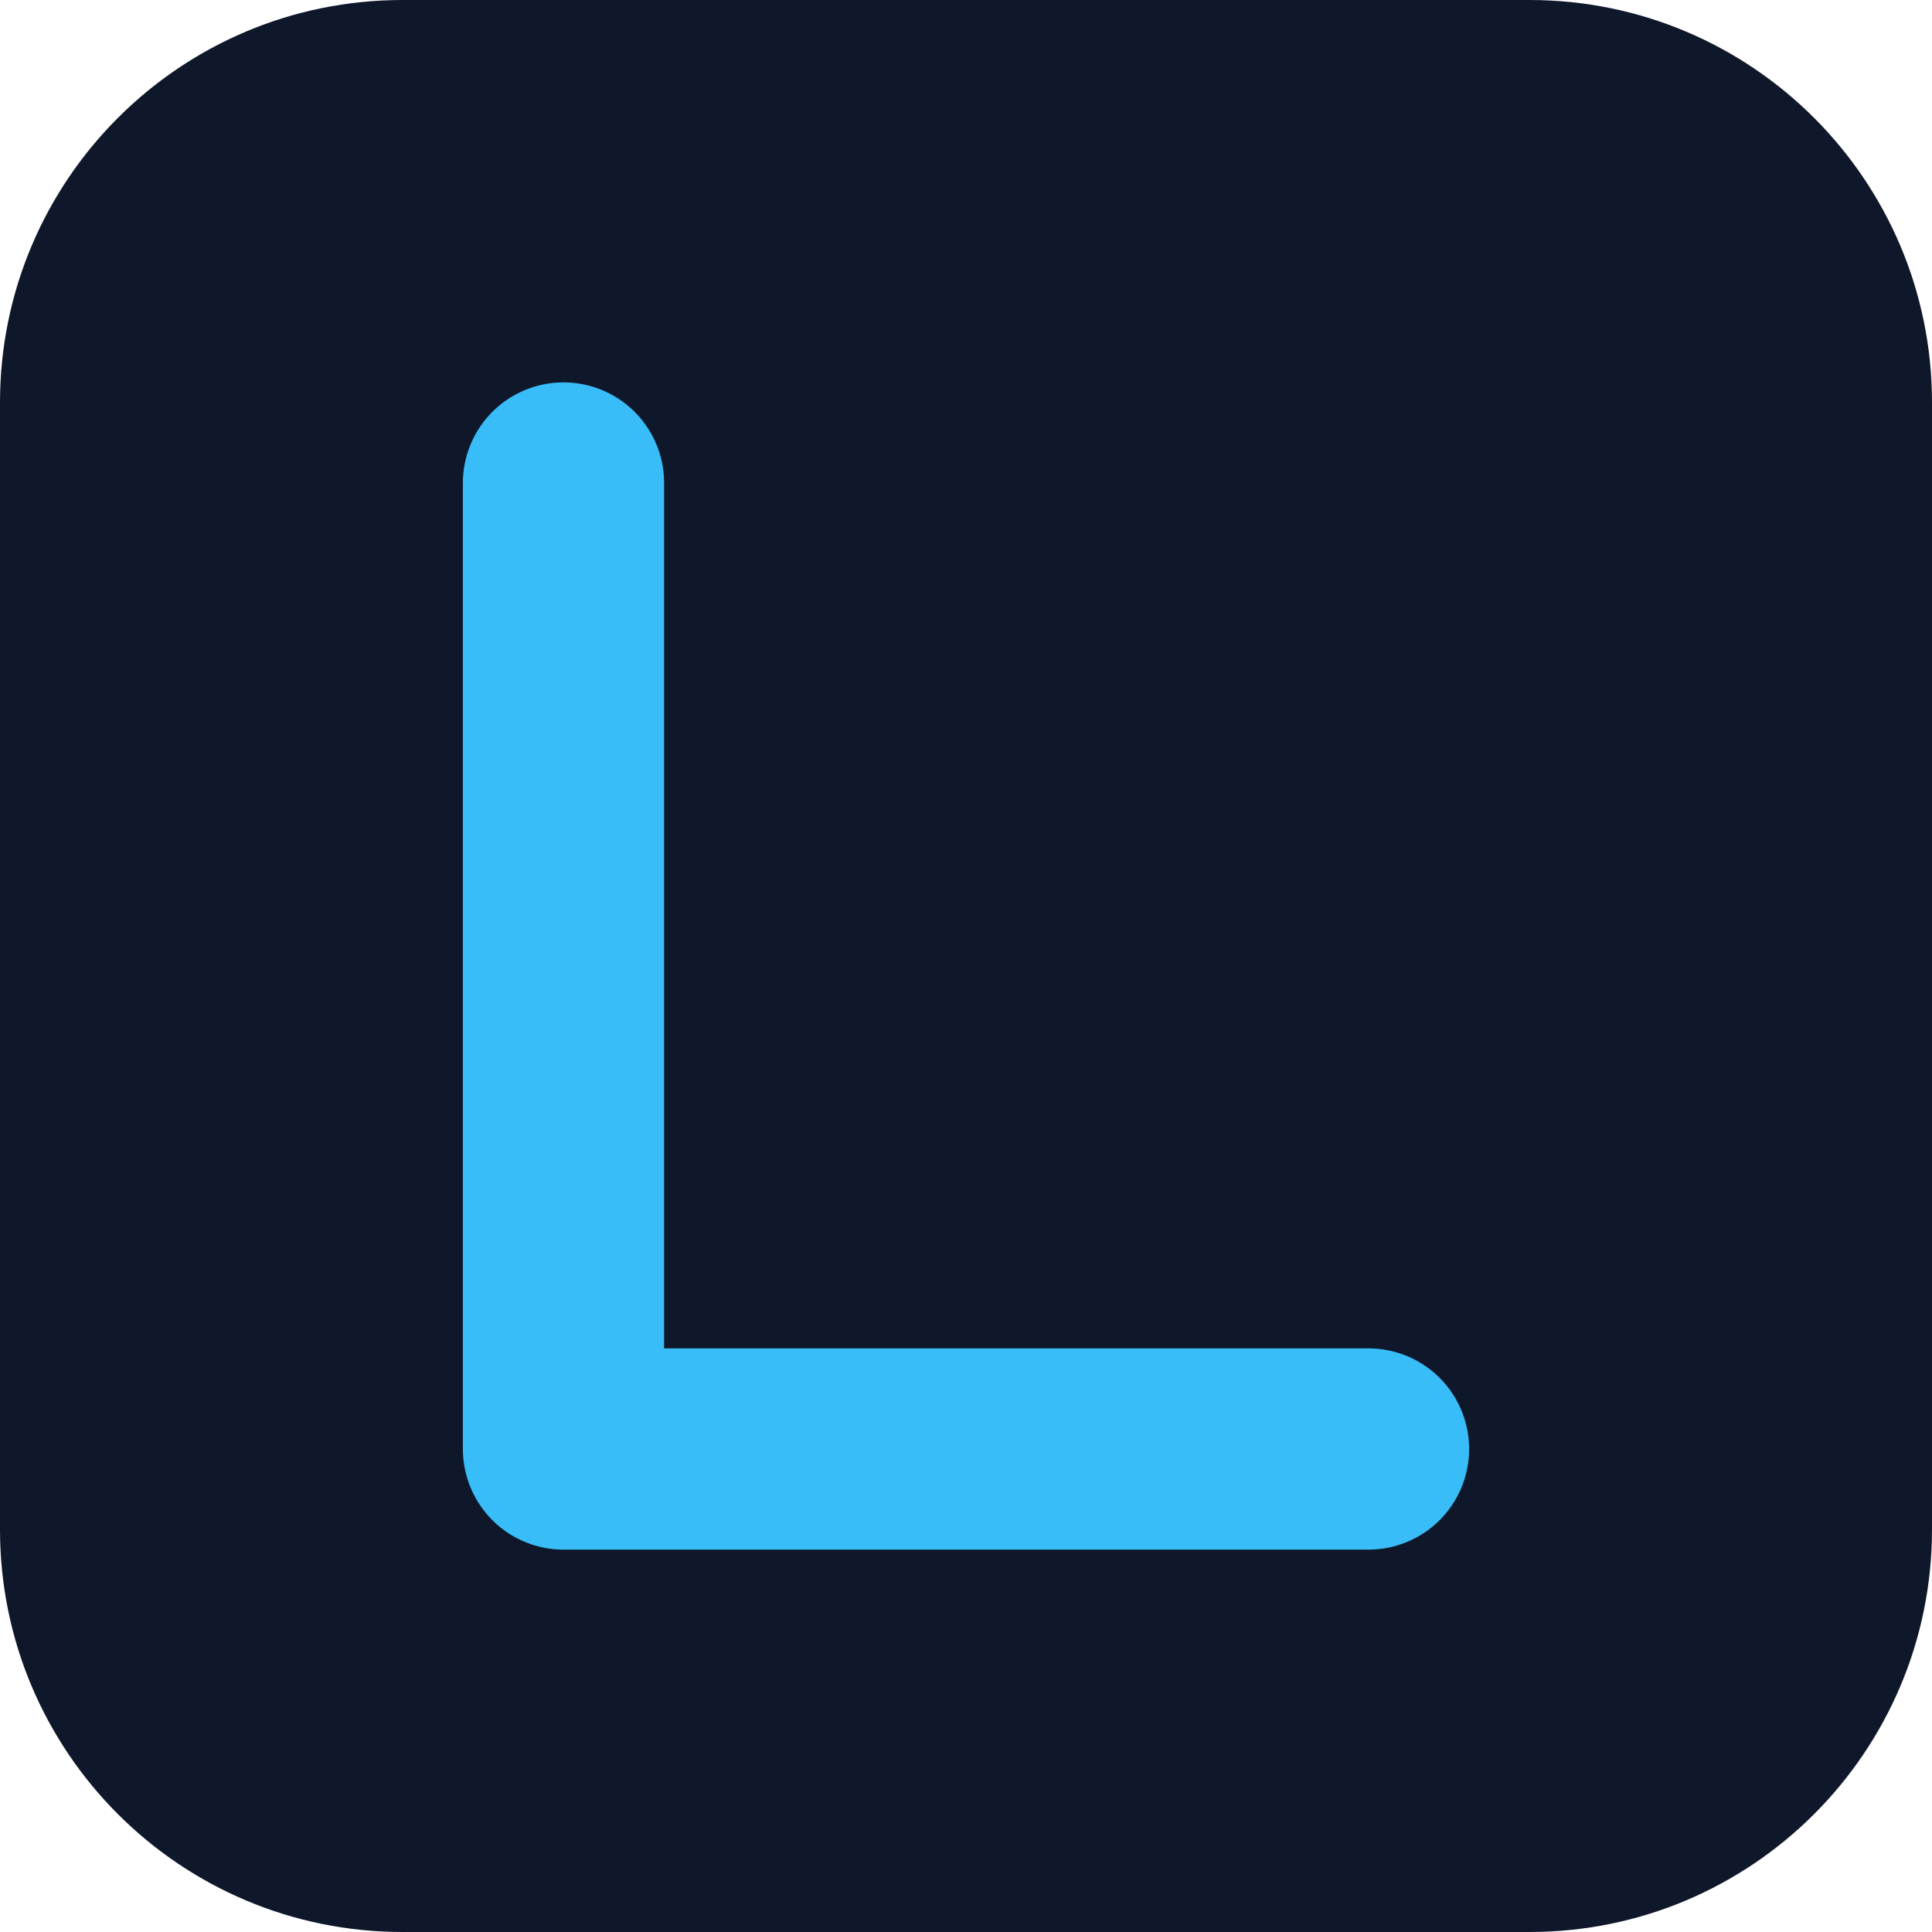
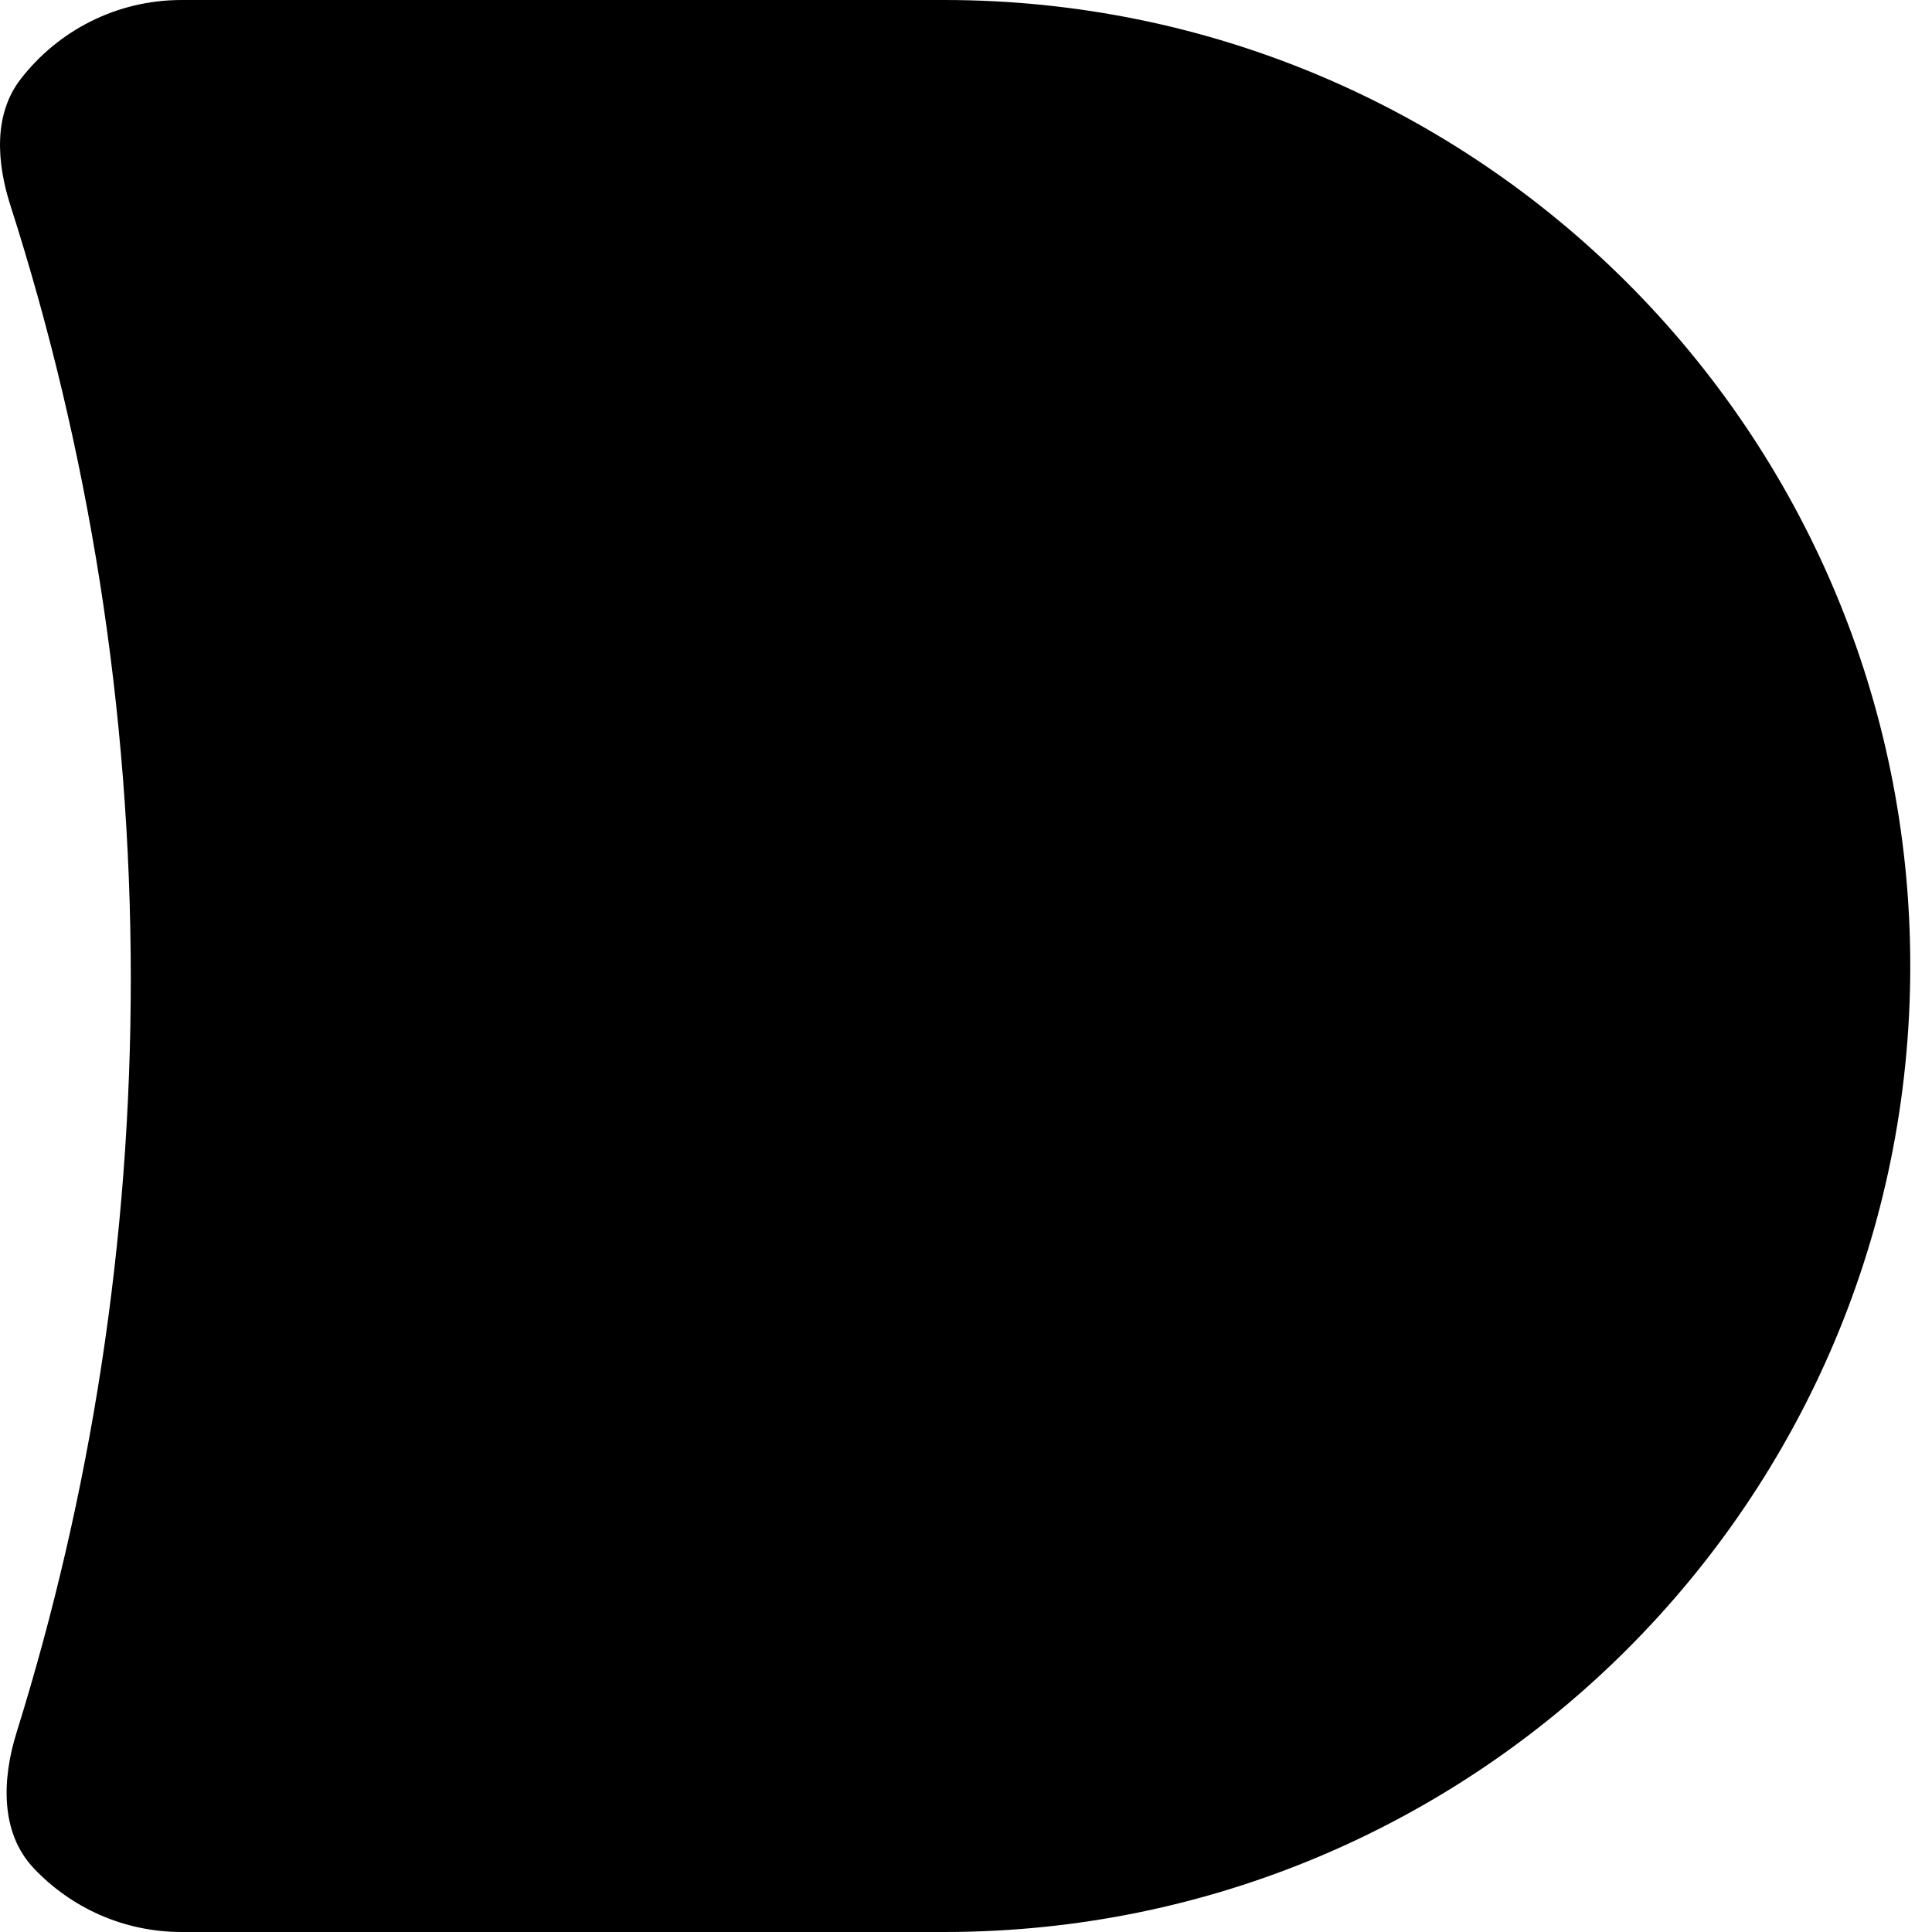
- <svg xmlns="http://www.w3.org/2000/svg" viewBox="0 0 24 24" fill="none">
-   <rect width="24" height="24" rx="5" fill="#0F172A" />
-   <path d="M7 6v12h10" stroke="#38BDF8" stroke-width="2.5" stroke-linecap="round" stroke-linejoin="round" />
+ <svg xmlns="http://www.w3.org/2000/svg" viewBox="0 0 76 76" fill="none">
+   <path fill-rule="evenodd" clip-rule="evenodd" d="M1.325 73.489C0.002 72.086 0.08 69.987 0.654 68.146C3.573 58.782 5.145 48.825 5.145 38.5C5.145 27.89 3.485 17.668 0.409 8.079C-0.129 6.4 -0.266 4.507 0.812 3.112C2.275 1.219 4.568 0 7.145 0H37.145C58.132 0 75.145 17.013 75.145 38C75.145 58.987 58.132 76 37.145 76H7.145C4.852 76 2.784 75.035 1.325 73.489Z" fill="currentColor" />
</svg>
